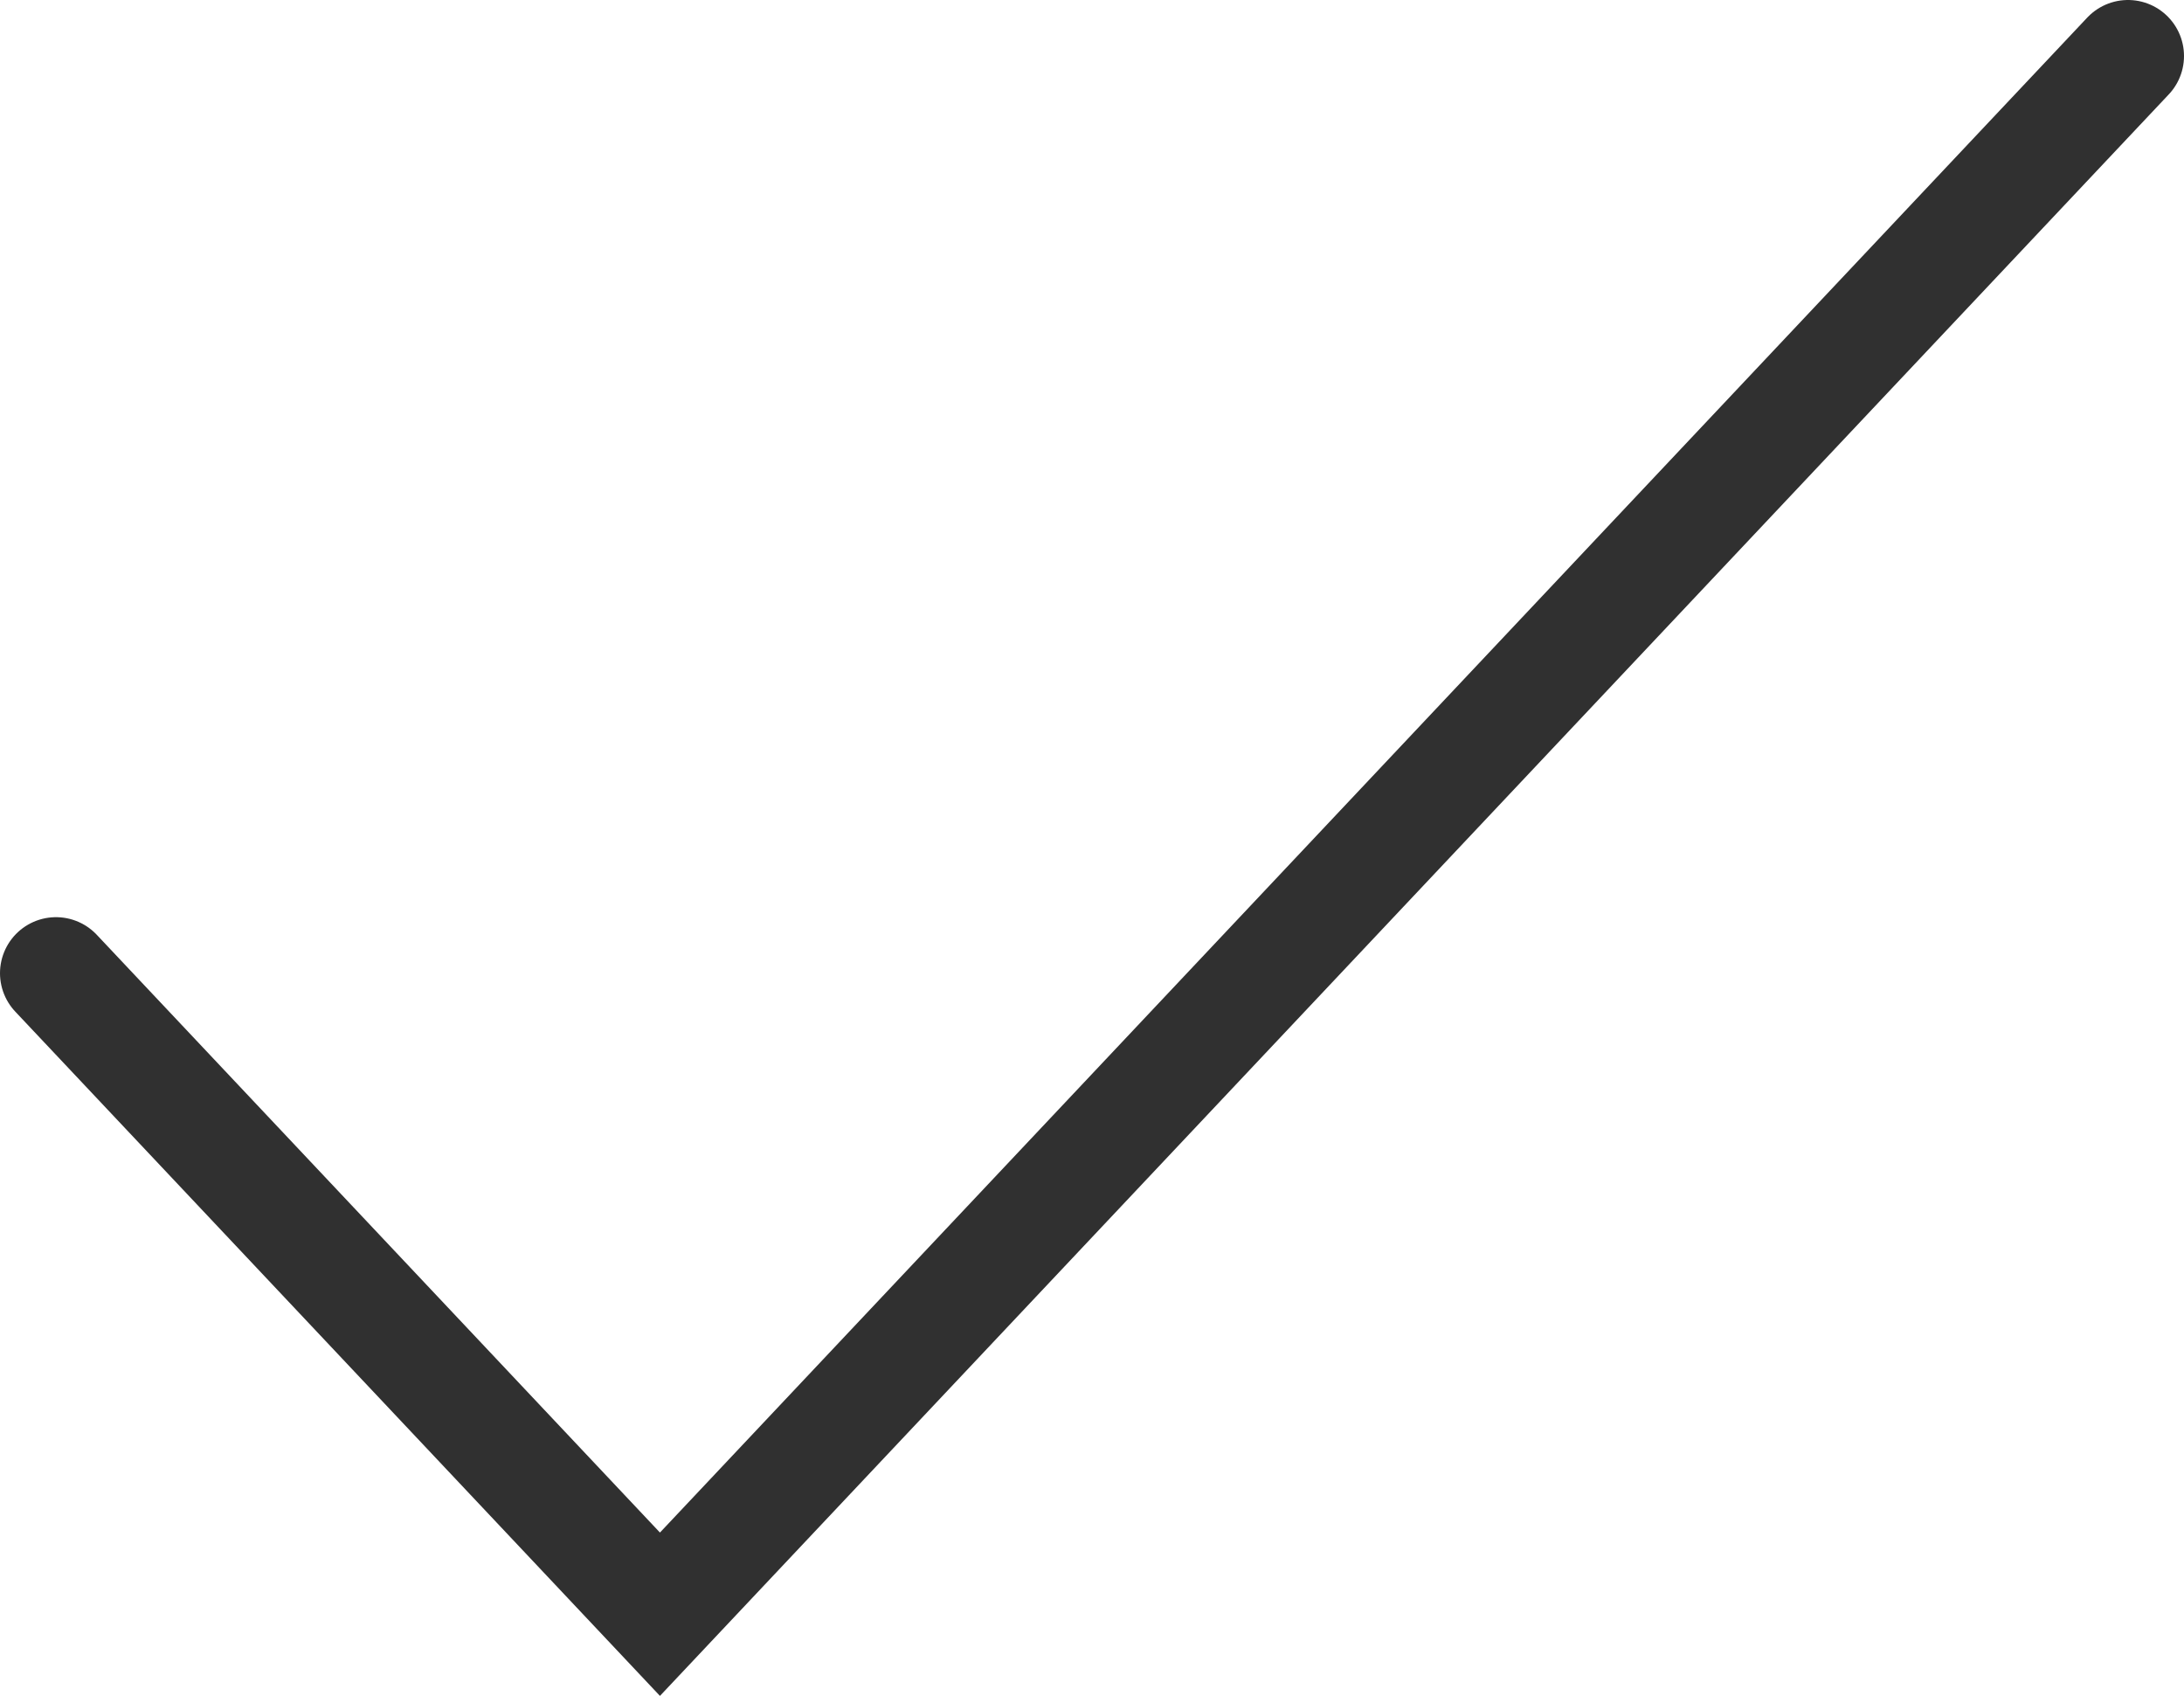
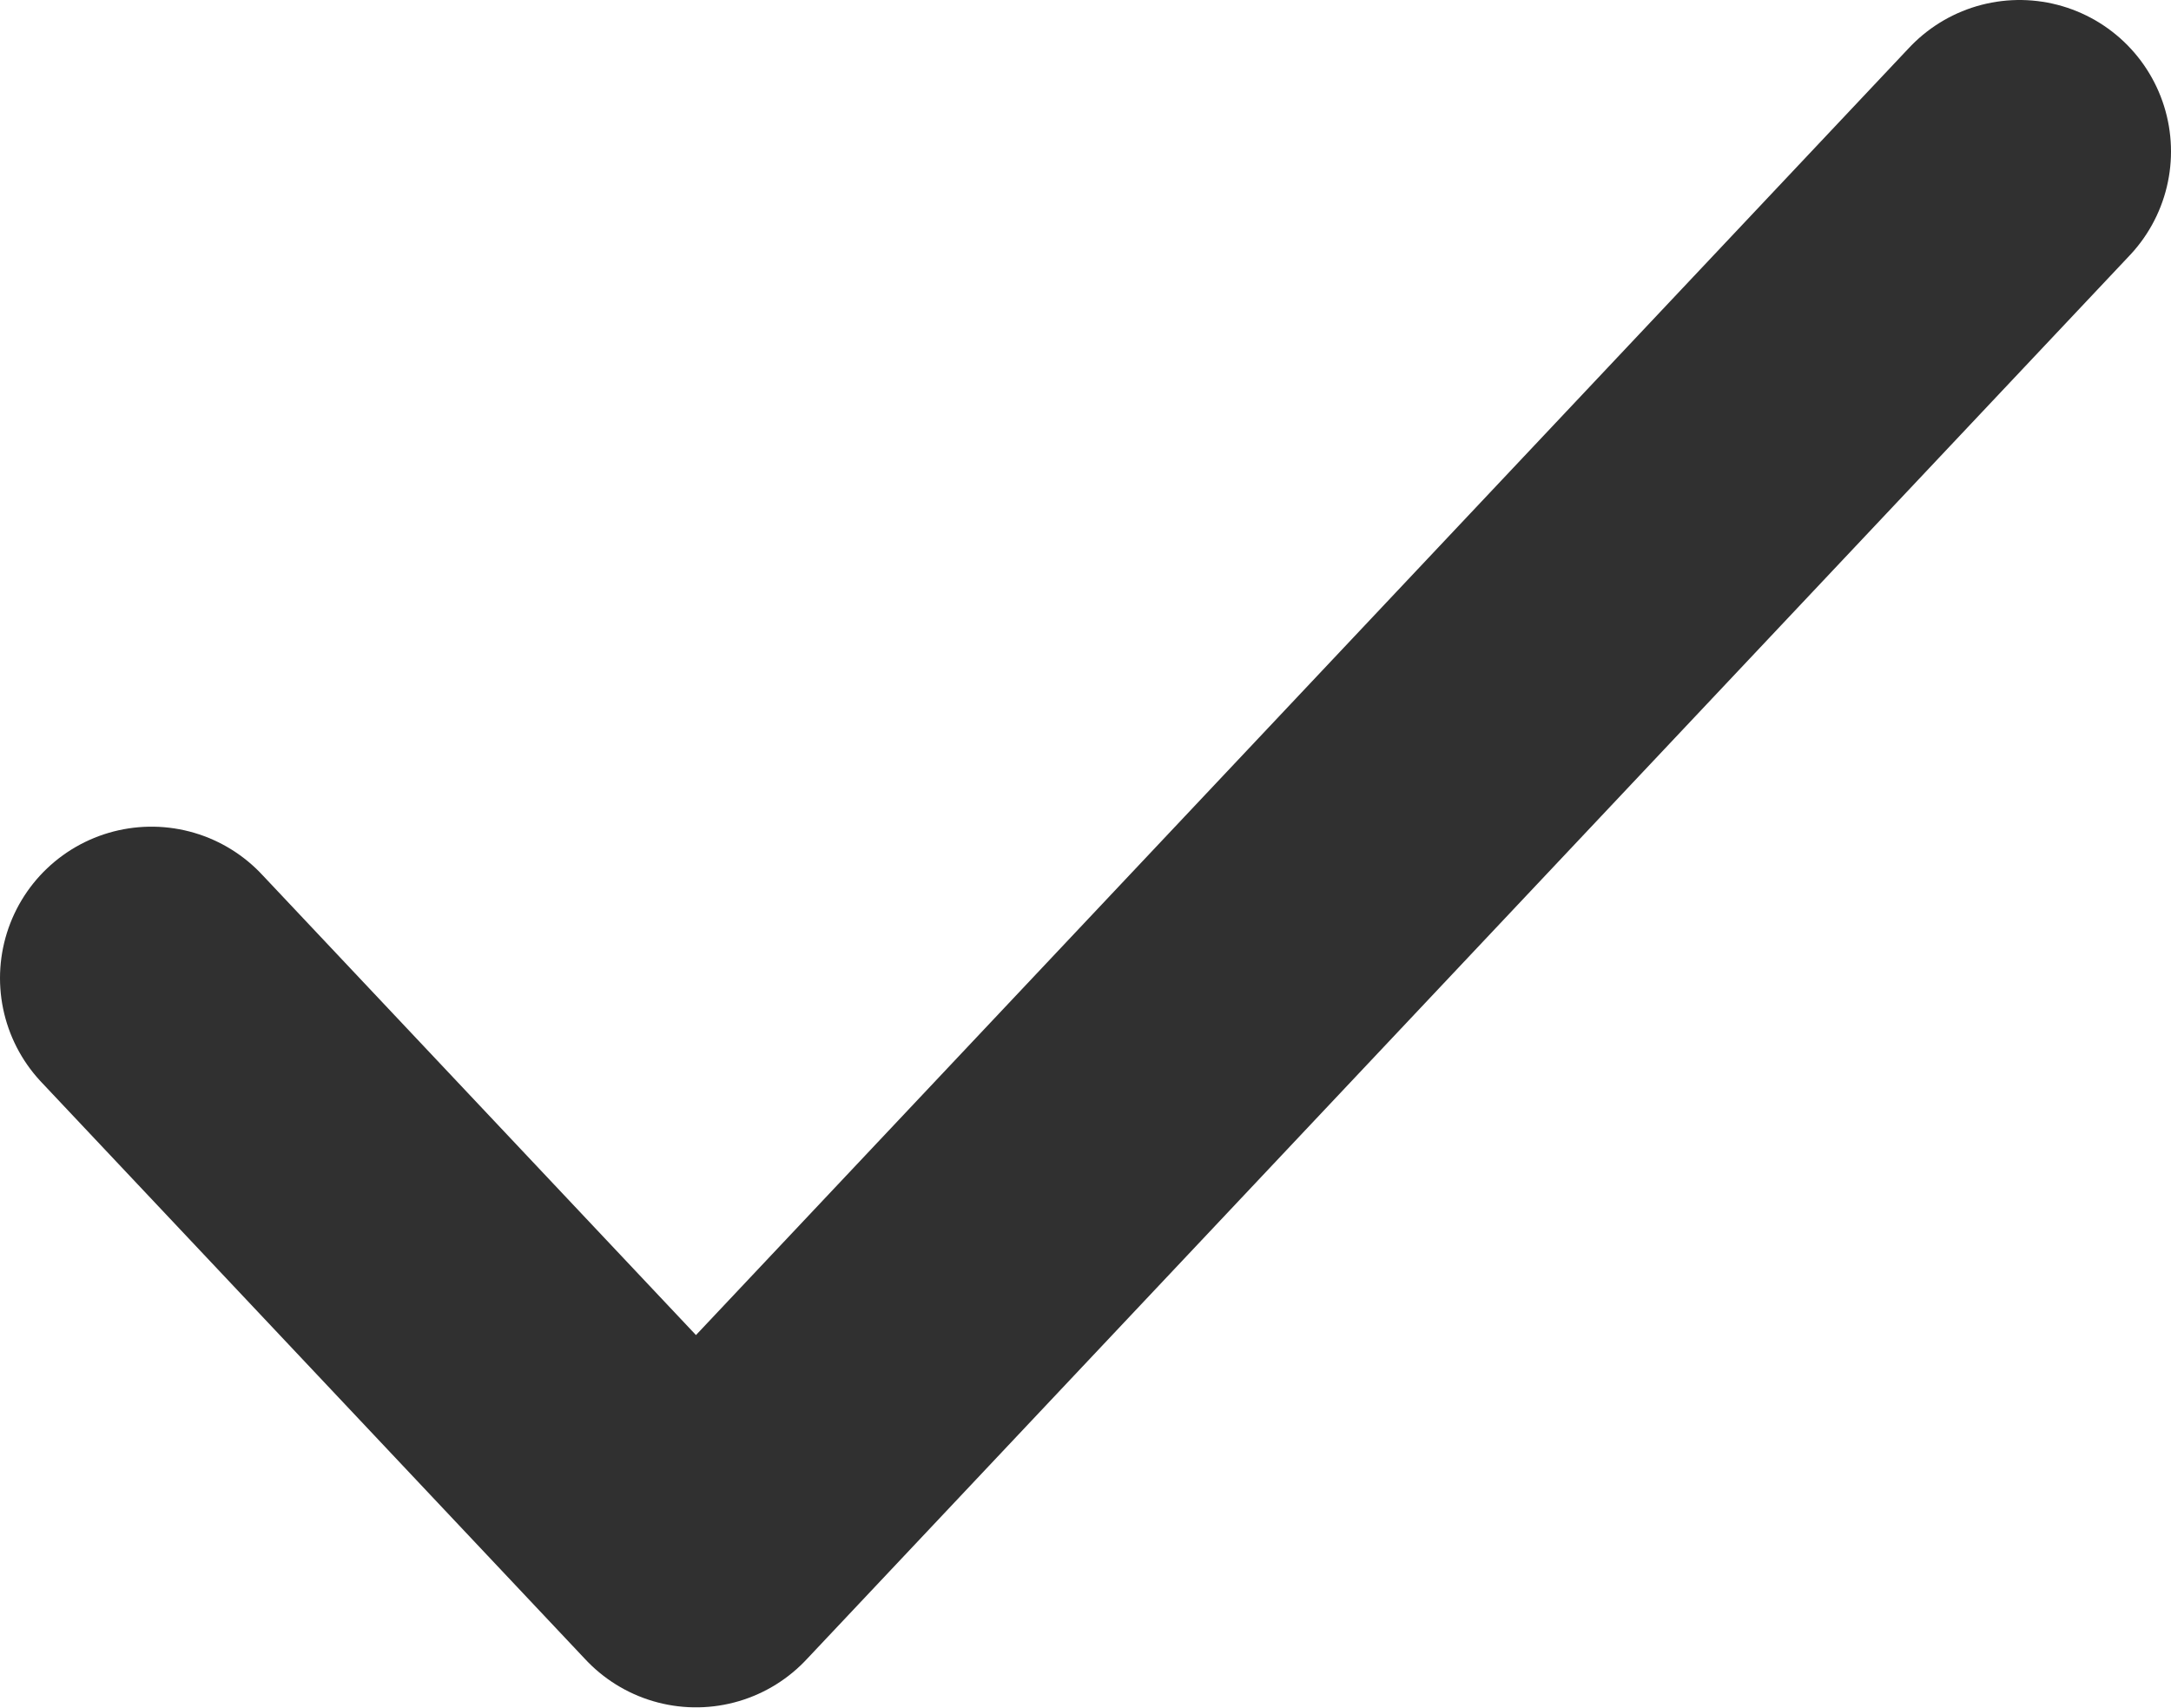
- <svg xmlns="http://www.w3.org/2000/svg" version="1.1" x="0px" y="0px" viewBox="0 0 97.5 75.694" width="97.5" height="75.694" style="enable-background:new 0 0 97.5 75.694;" xml:space="preserve">
+ <svg xmlns="http://www.w3.org/2000/svg" version="1.1" x="0px" y="0px" viewBox="0 0 107.5 84.549" style="enable-background:new 0 0 107.5 84.549;" xml:space="preserve">
  <g id="checkmark">
-     <polyline style="fill:none;stroke:#303030;stroke-width:5;stroke-linecap:round;stroke-miterlimit:10;" points="2.5,43.437    29.462,72.049 95,2.5  " />
+     <polyline style="fill:none;stroke:#303030;stroke-width:15;stroke-linecap:round;stroke-linejoin:round;stroke-miterlimit:10;" points="   7.5,48.437 34.462,77.049 100,7.5  " />
  </g>
  <g id="Layer_1">
</g>
</svg>
